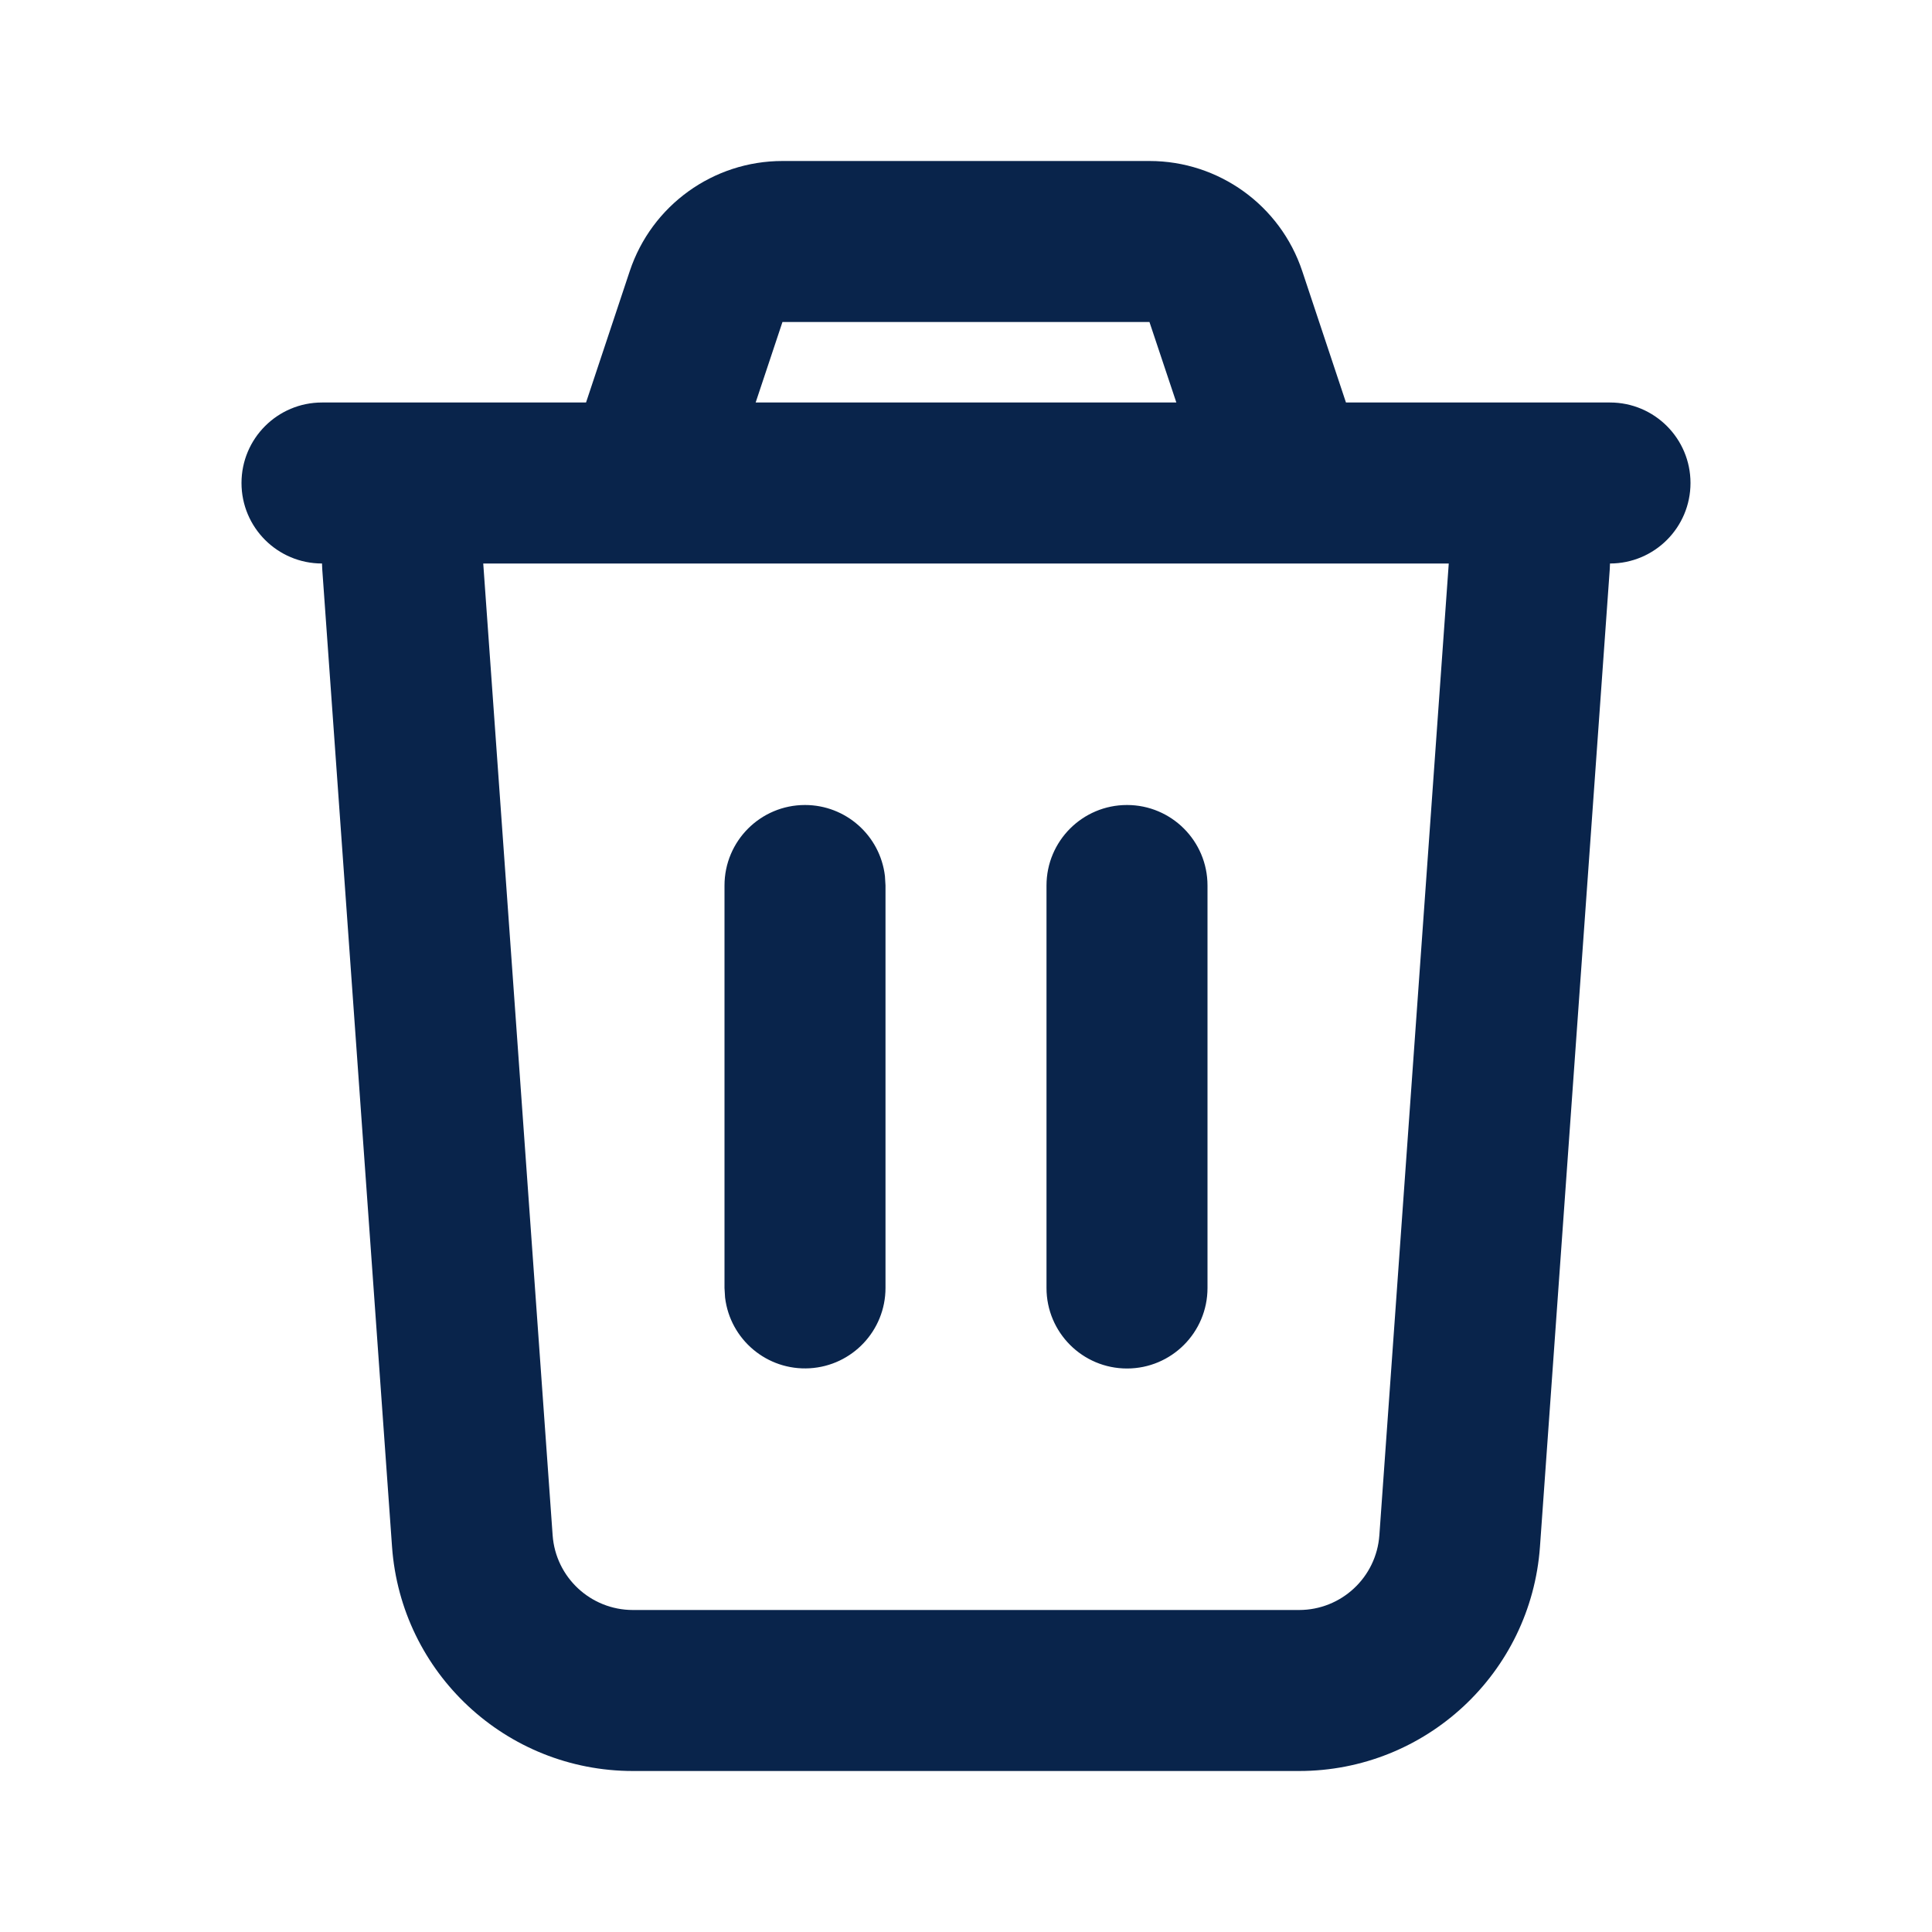
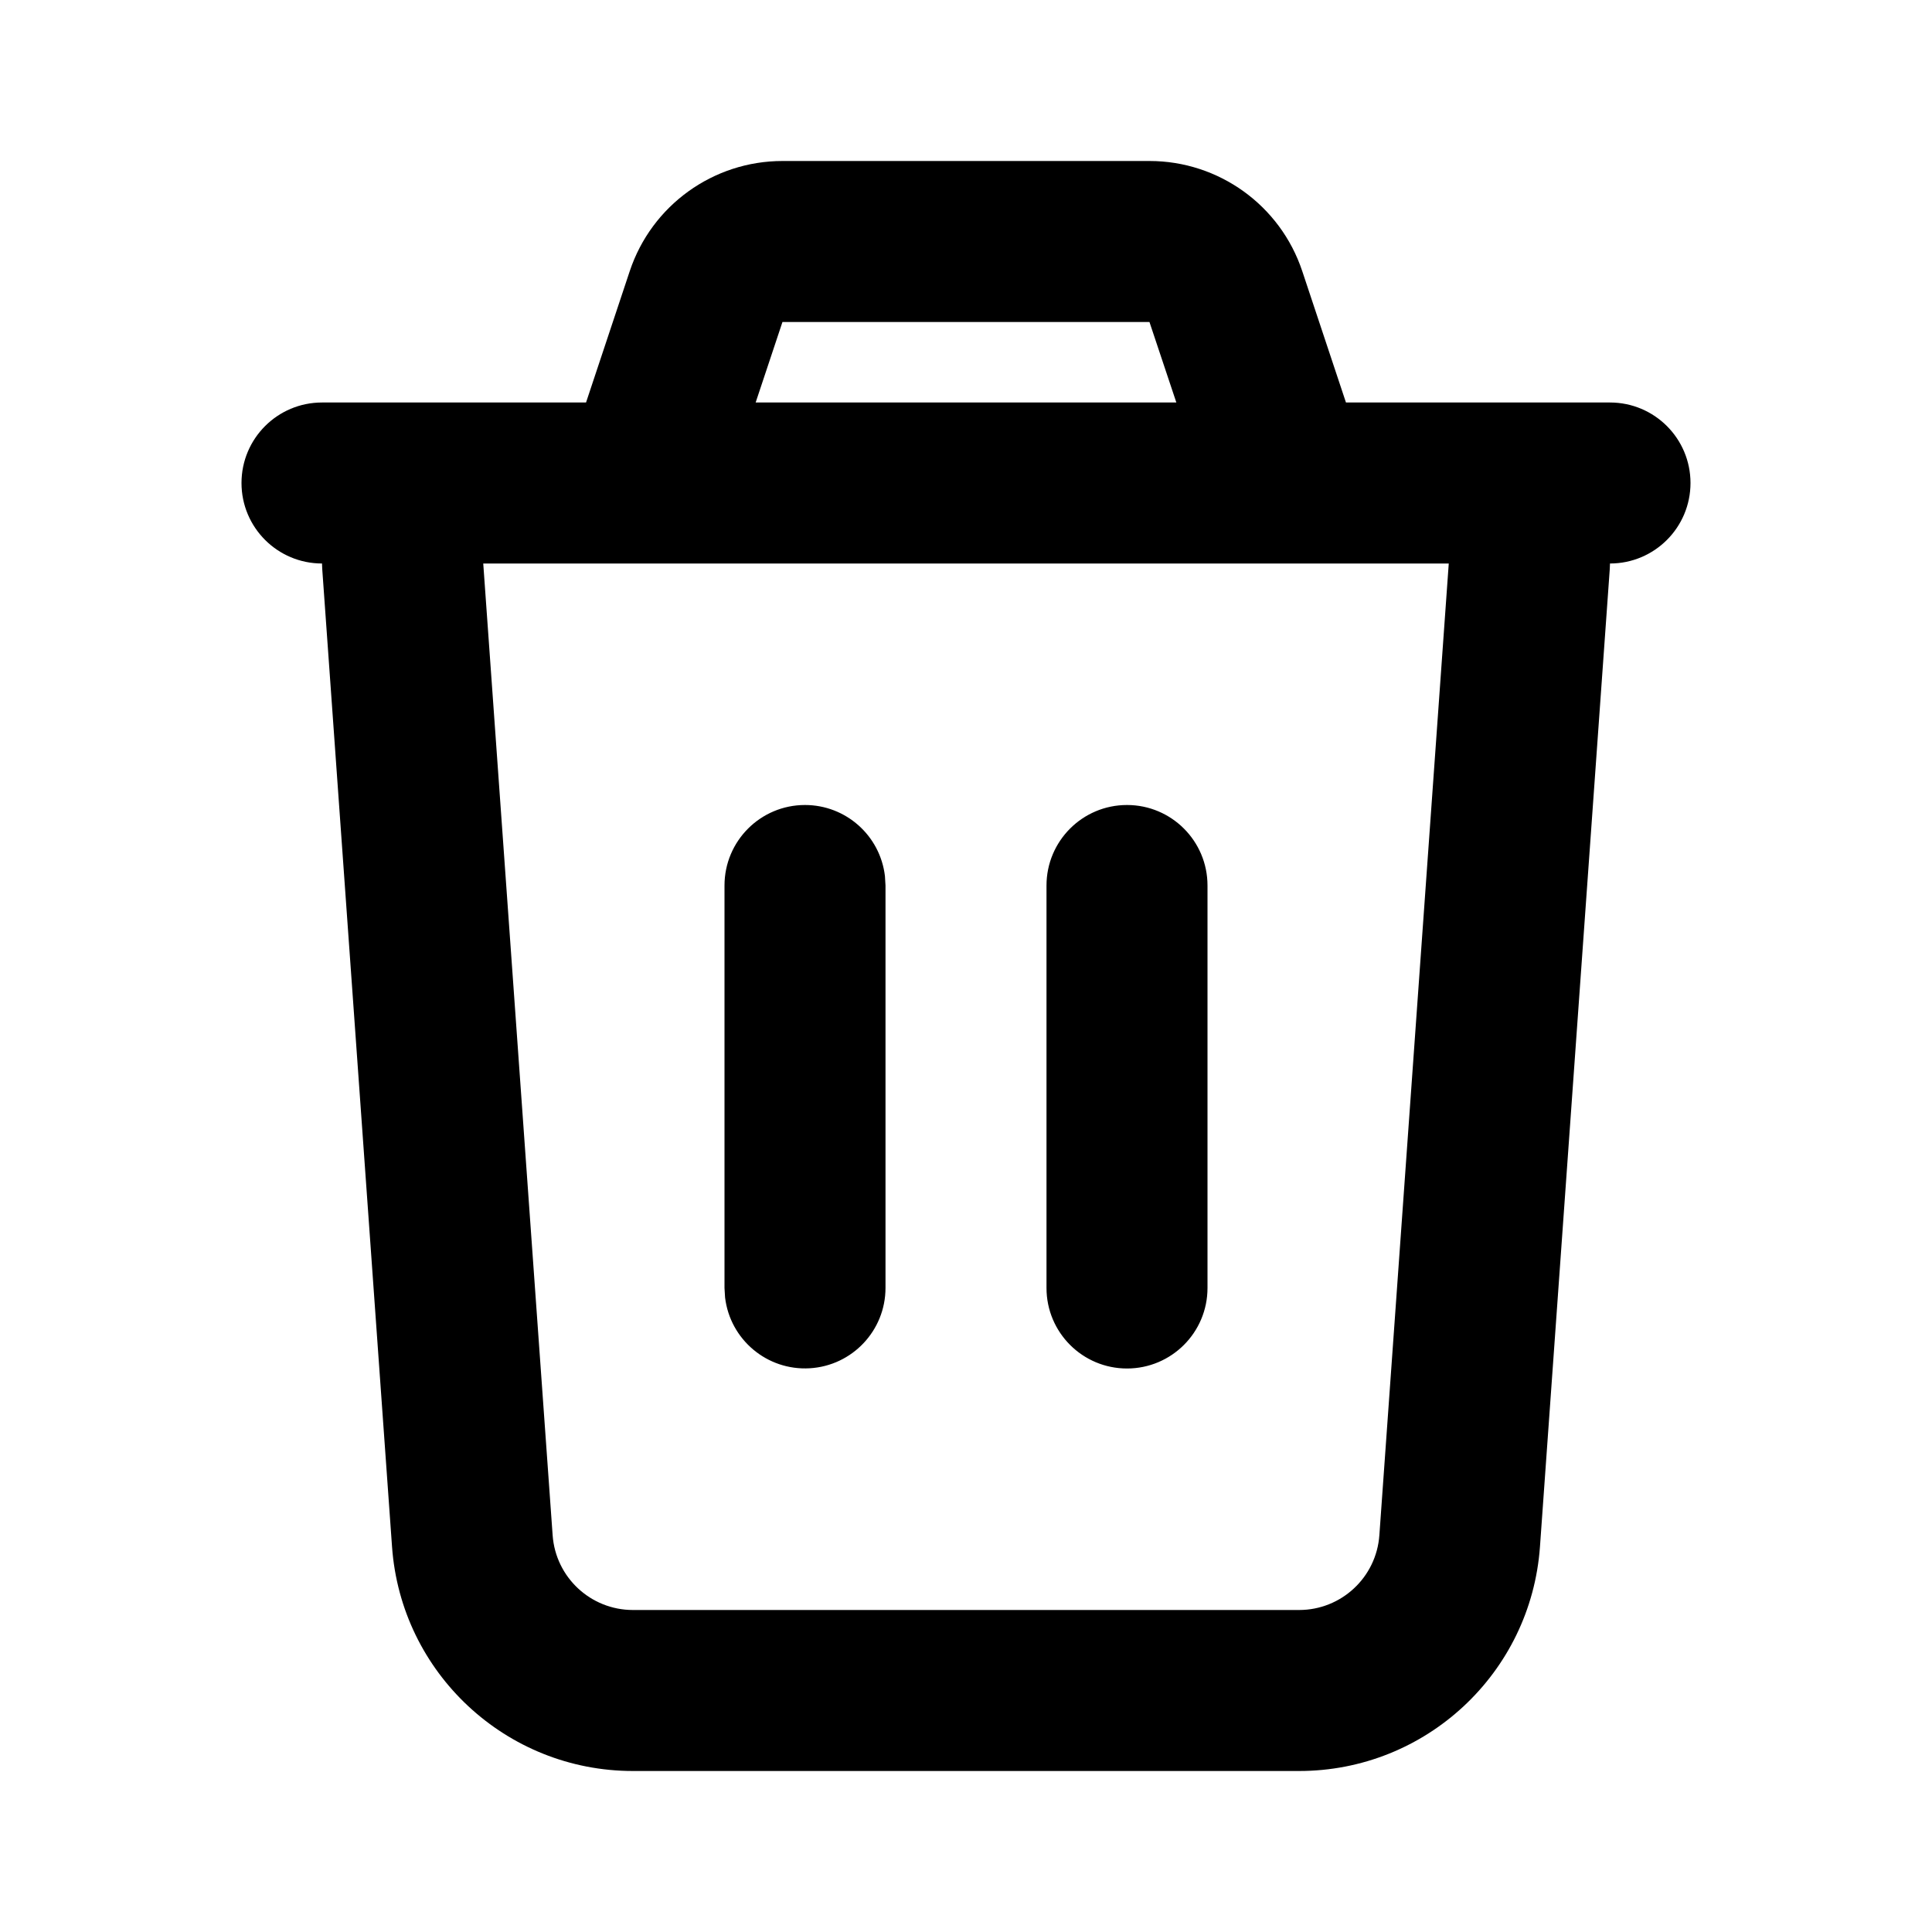
- <svg xmlns="http://www.w3.org/2000/svg" width="24" height="24" viewBox="0 0 24 24">
+ <svg xmlns="http://www.w3.org/2000/svg" width="256px" height="256px" viewBox="0 0 24 24">
  <g fill="none" fill-rule="nonzero">
    <path d="M24 0v24H0V0h24ZM12.593 23.258l-.011.002-.071.035-.02.004-.014-.004-.071-.035c-.01-.004-.019-.001-.024.005l-.004.01-.017.428.005.02.01.013.104.074.015.004.012-.004.104-.074.012-.016.004-.017-.017-.427c-.002-.01-.009-.017-.017-.018Zm.265-.113-.013.002-.185.093-.01.01-.003.011.018.43.005.012.008.007.201.093c.012.004.023 0 .029-.008l.004-.014-.034-.614c-.003-.012-.01-.02-.02-.022Zm-.715.002a.023.023 0 0 0-.027.006l-.006.014-.034.614c0 .012.007.02.017.024l.015-.002.201-.093.01-.008.004-.011.017-.43-.003-.012-.01-.01-.184-.092Z" />
-     <path fill="#09244BFF" d="M14.28 2a2 2 0 0 1 1.897 1.368L16.72 5H20a1 1 0 1 1 0 2l-.003.071-.867 12.143A3 3 0 0 1 16.138 22H7.862a3 3 0 0 1-2.992-2.786L4.003 7.07A1.01 1.01 0 0 1 4 7a1 1 0 0 1 0-2h3.28l.543-1.632A2 2 0 0 1 9.721 2h4.558Zm3.717 5H6.003l.862 12.071a1 1 0 0 0 .997.929h8.276a1 1 0 0 0 .997-.929L17.997 7ZM10 10a1 1 0 0 1 .993.883L11 11v5a1 1 0 0 1-1.993.117L9 16v-5a1 1 0 0 1 1-1Zm4 0a1 1 0 0 1 1 1v5a1 1 0 1 1-2 0v-5a1 1 0 0 1 1-1Zm.28-6H9.72l-.333 1h5.226l-.334-1Z" />
+     <path fill="#000000FF" d="M14.28 2a2 2 0 0 1 1.897 1.368L16.72 5H20a1 1 0 1 1 0 2l-.003.071-.867 12.143A3 3 0 0 1 16.138 22H7.862a3 3 0 0 1-2.992-2.786L4.003 7.07A1.01 1.01 0 0 1 4 7a1 1 0 0 1 0-2h3.28l.543-1.632A2 2 0 0 1 9.721 2h4.558Zm3.717 5H6.003l.862 12.071a1 1 0 0 0 .997.929h8.276a1 1 0 0 0 .997-.929L17.997 7ZM10 10a1 1 0 0 1 .993.883L11 11v5a1 1 0 0 1-1.993.117L9 16v-5a1 1 0 0 1 1-1Zm4 0a1 1 0 0 1 1 1v5a1 1 0 1 1-2 0v-5a1 1 0 0 1 1-1Zm.28-6H9.72l-.333 1h5.226l-.334-1Z" />
  </g>
</svg>
